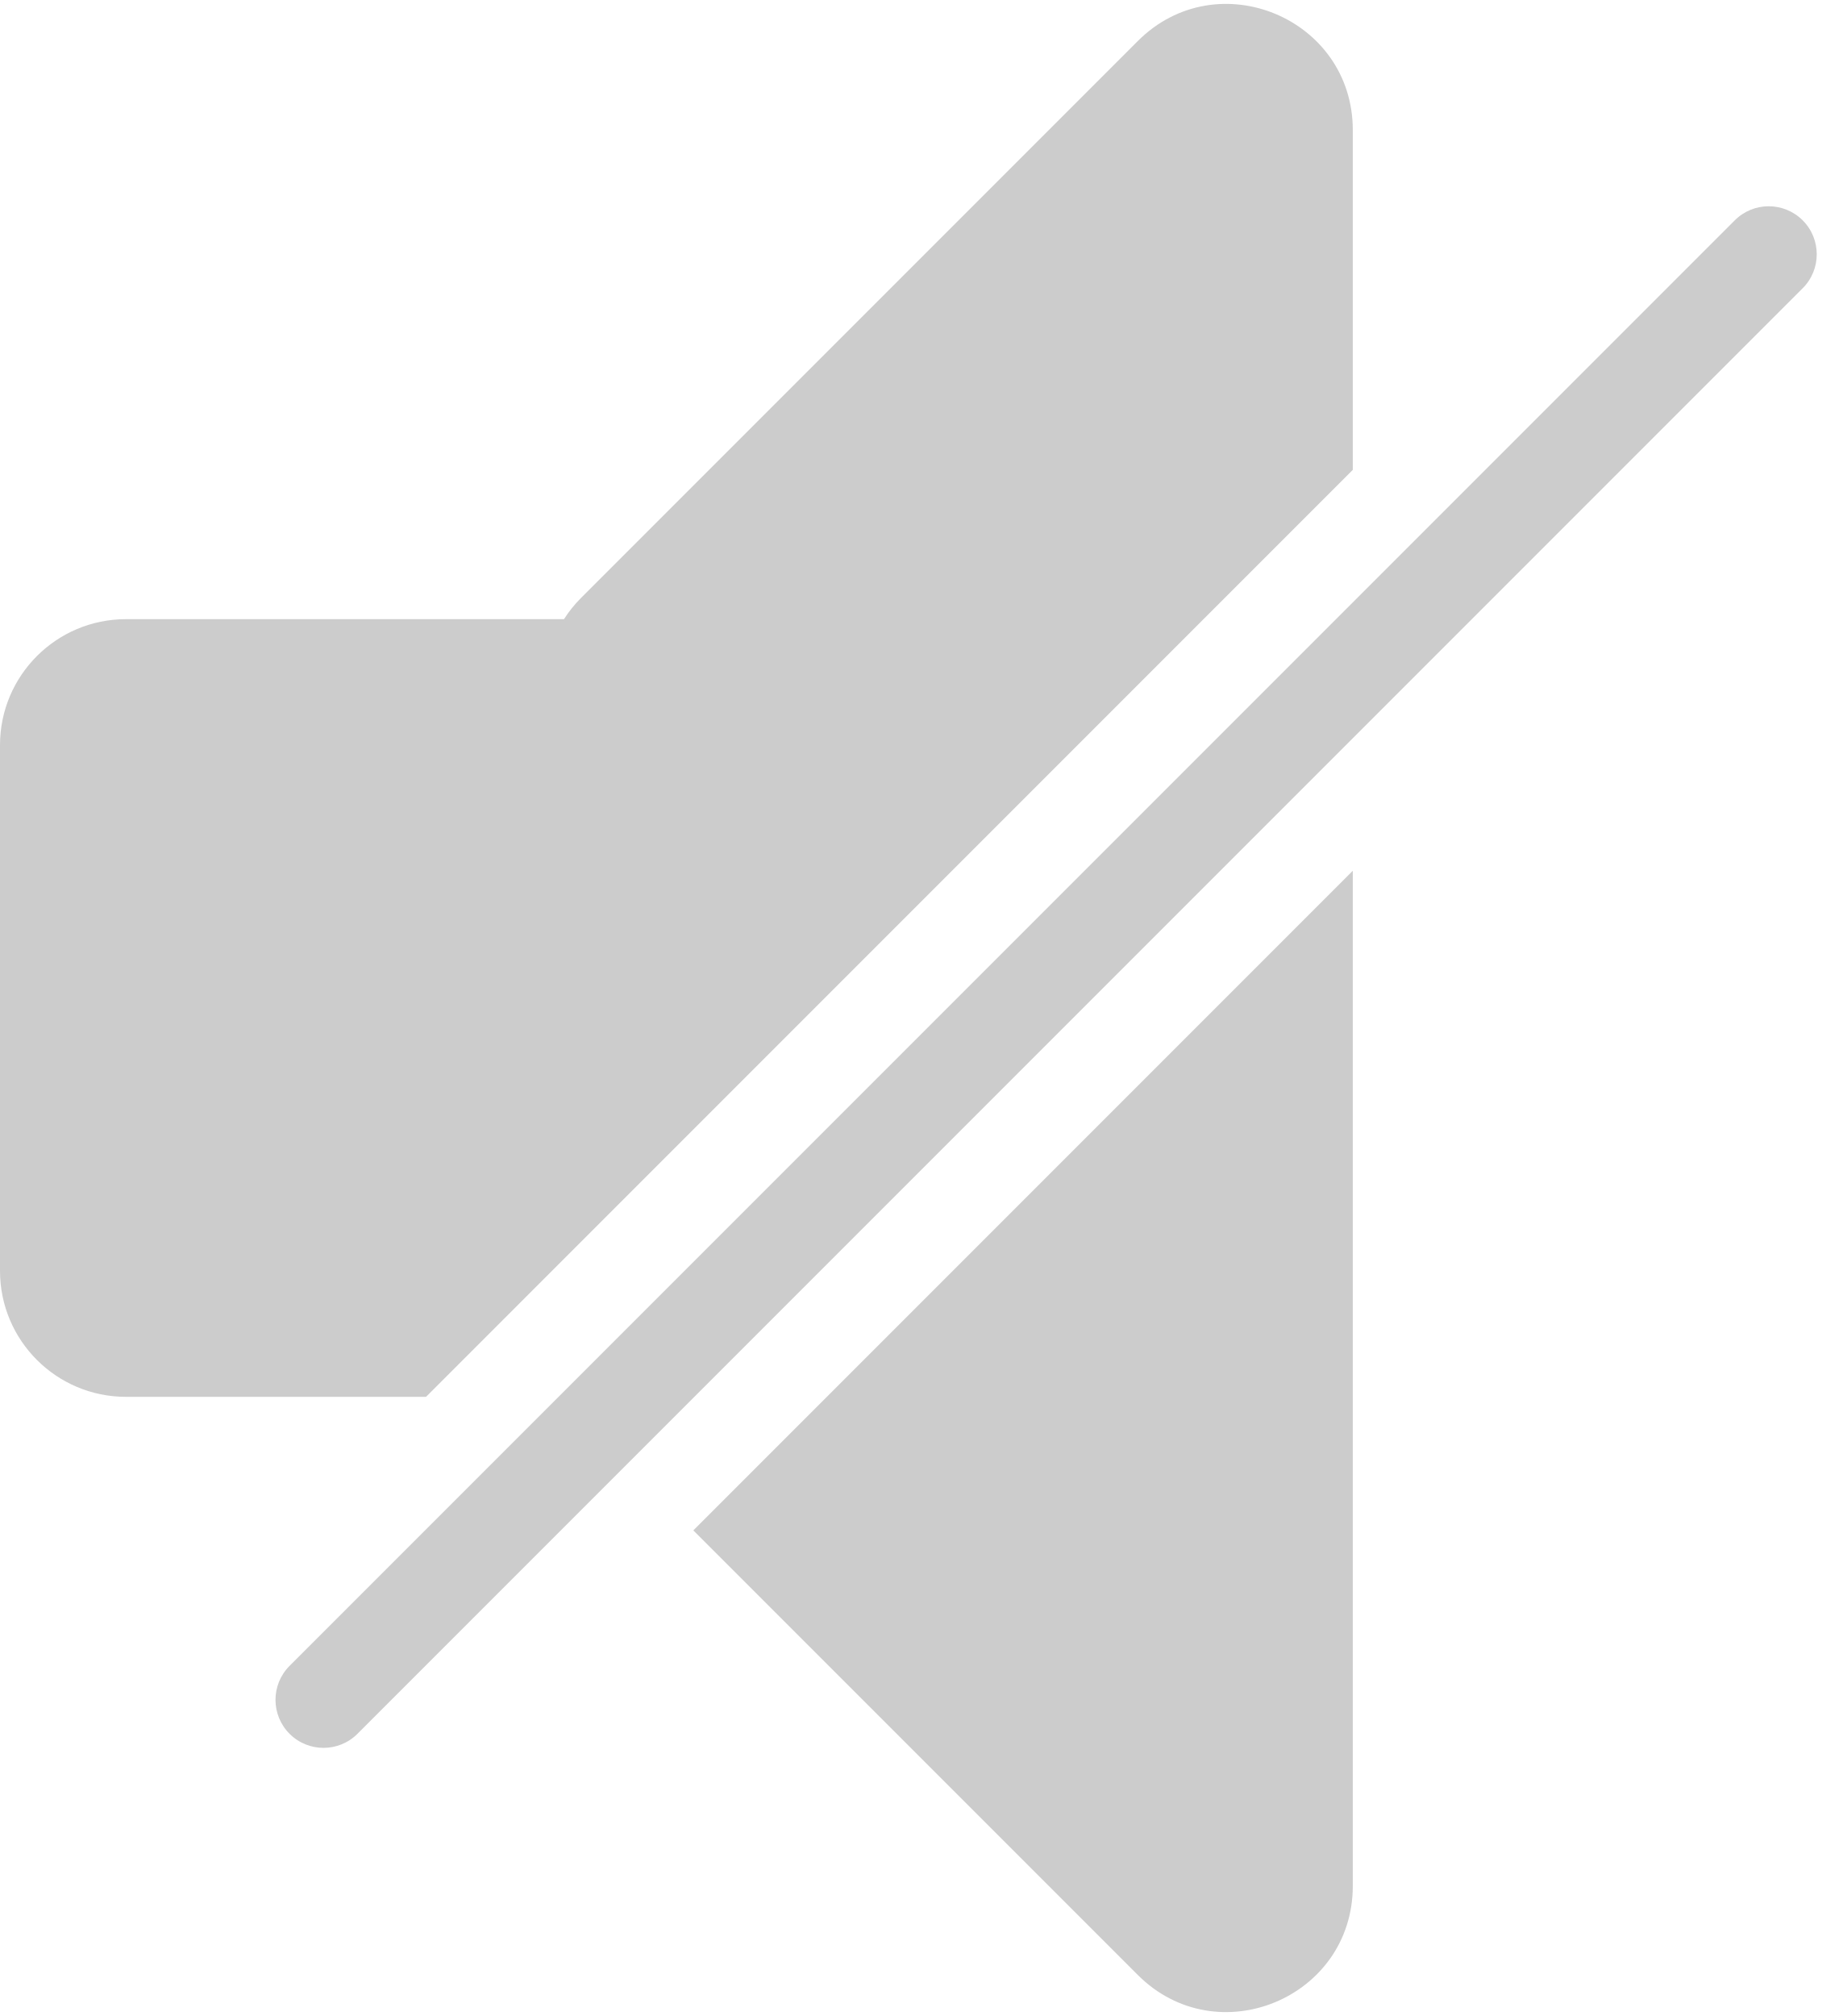
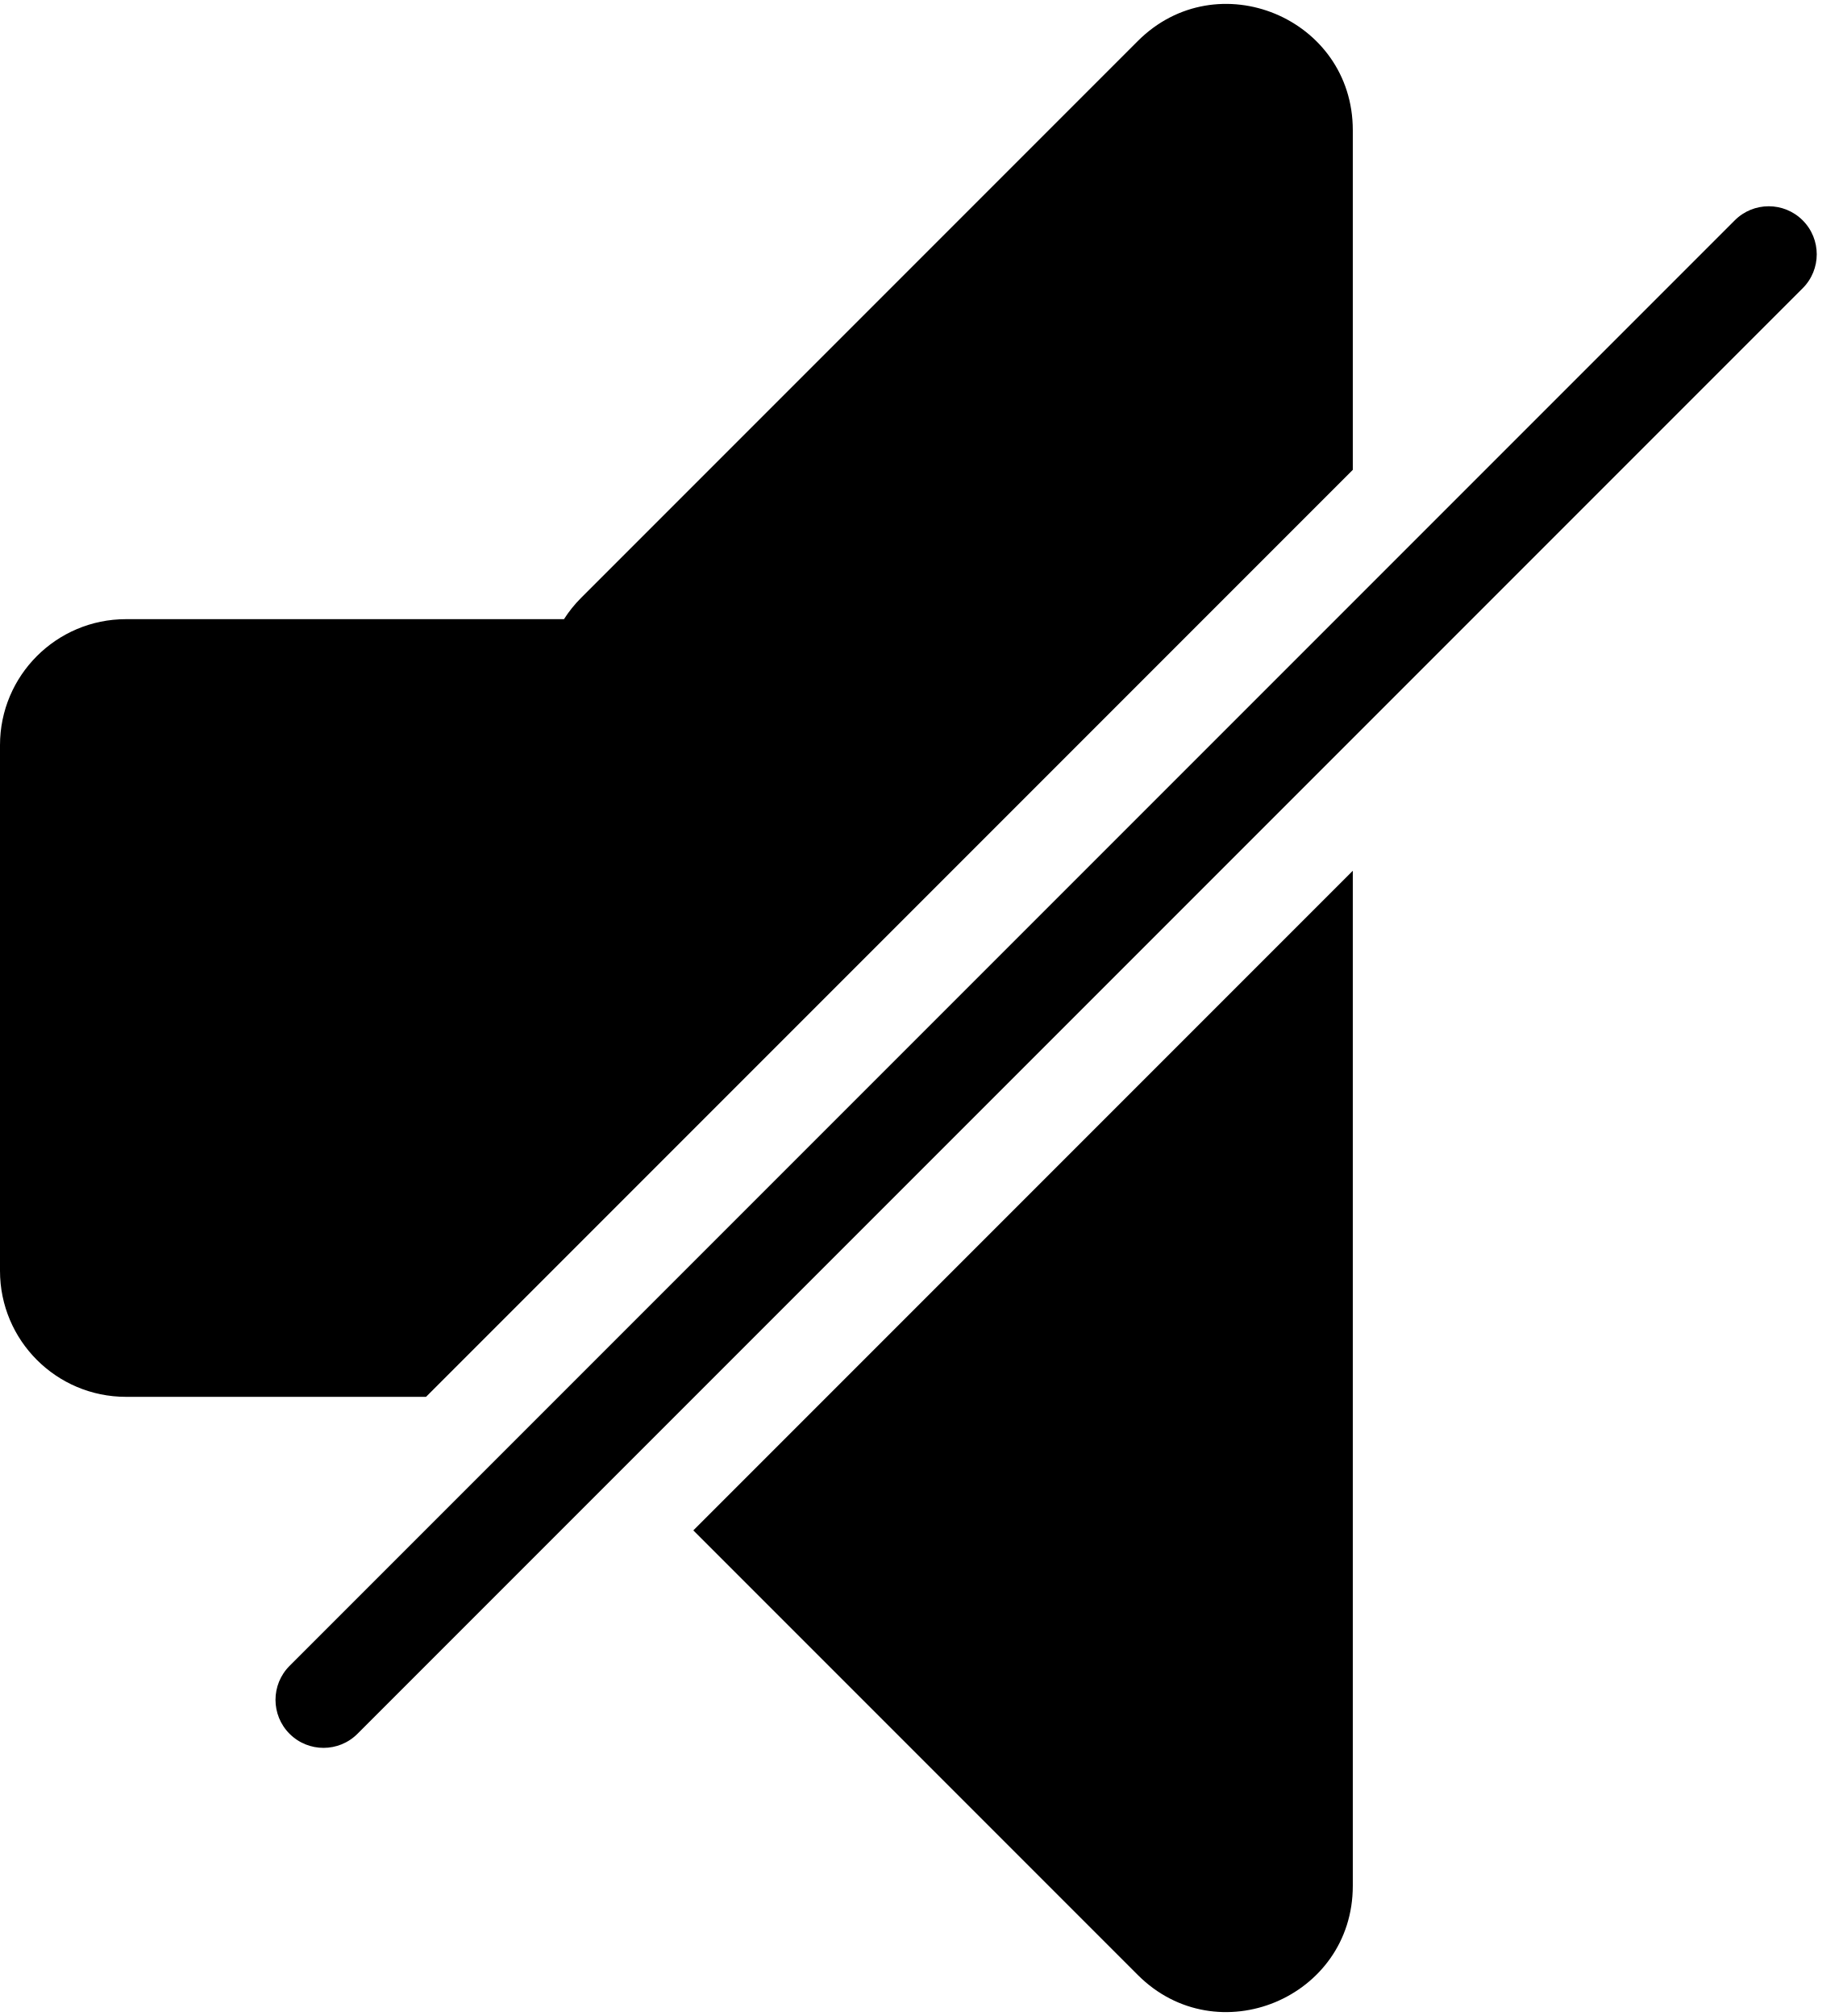
<svg xmlns="http://www.w3.org/2000/svg" width="117" height="128" viewBox="0 0 117 128" fill="none">
-   <path fill-rule="evenodd" clip-rule="evenodd" d="M44.031 97.168L72.256 125.393C77.295 130.433 85.912 126.864 85.912 119.736V55.287L44.031 97.168ZM85.912 29.831V8.264C85.912 1.136 77.295 -2.433 72.256 2.607L36.906 37.957C36.491 38.371 36.127 38.826 35.817 39.312H8C3.582 39.312 0 42.894 0 47.312V80.688C0 85.106 3.582 88.688 8 88.688H27.056L85.912 29.831Z" fill="#CCCCCC" />
-   <rect x="16.233" y="107.926" width="135.896" height="6.099" rx="3.049" transform="rotate(-45 16.2332 107.926)" fill="#CCCCCC" />
+   <path fill-rule="evenodd" clip-rule="evenodd" d="M44.031 97.168L72.256 125.393C77.295 130.433 85.912 126.864 85.912 119.736V55.287L44.031 97.168ZM85.912 29.831V8.264C85.912 1.136 77.295 -2.433 72.256 2.607L36.906 37.957C36.491 38.371 36.127 38.826 35.817 39.312H8C3.582 39.312 0 42.894 0 47.312V80.688C0 85.106 3.582 88.688 8 88.688H27.056L85.912 29.831Z" fill="currentColor" />
+   <rect x="16.233" y="107.926" width="135.896" height="6.099" rx="3.049" transform="rotate(-45 16.2332 107.926)" fill="currentColor" />
</svg>
